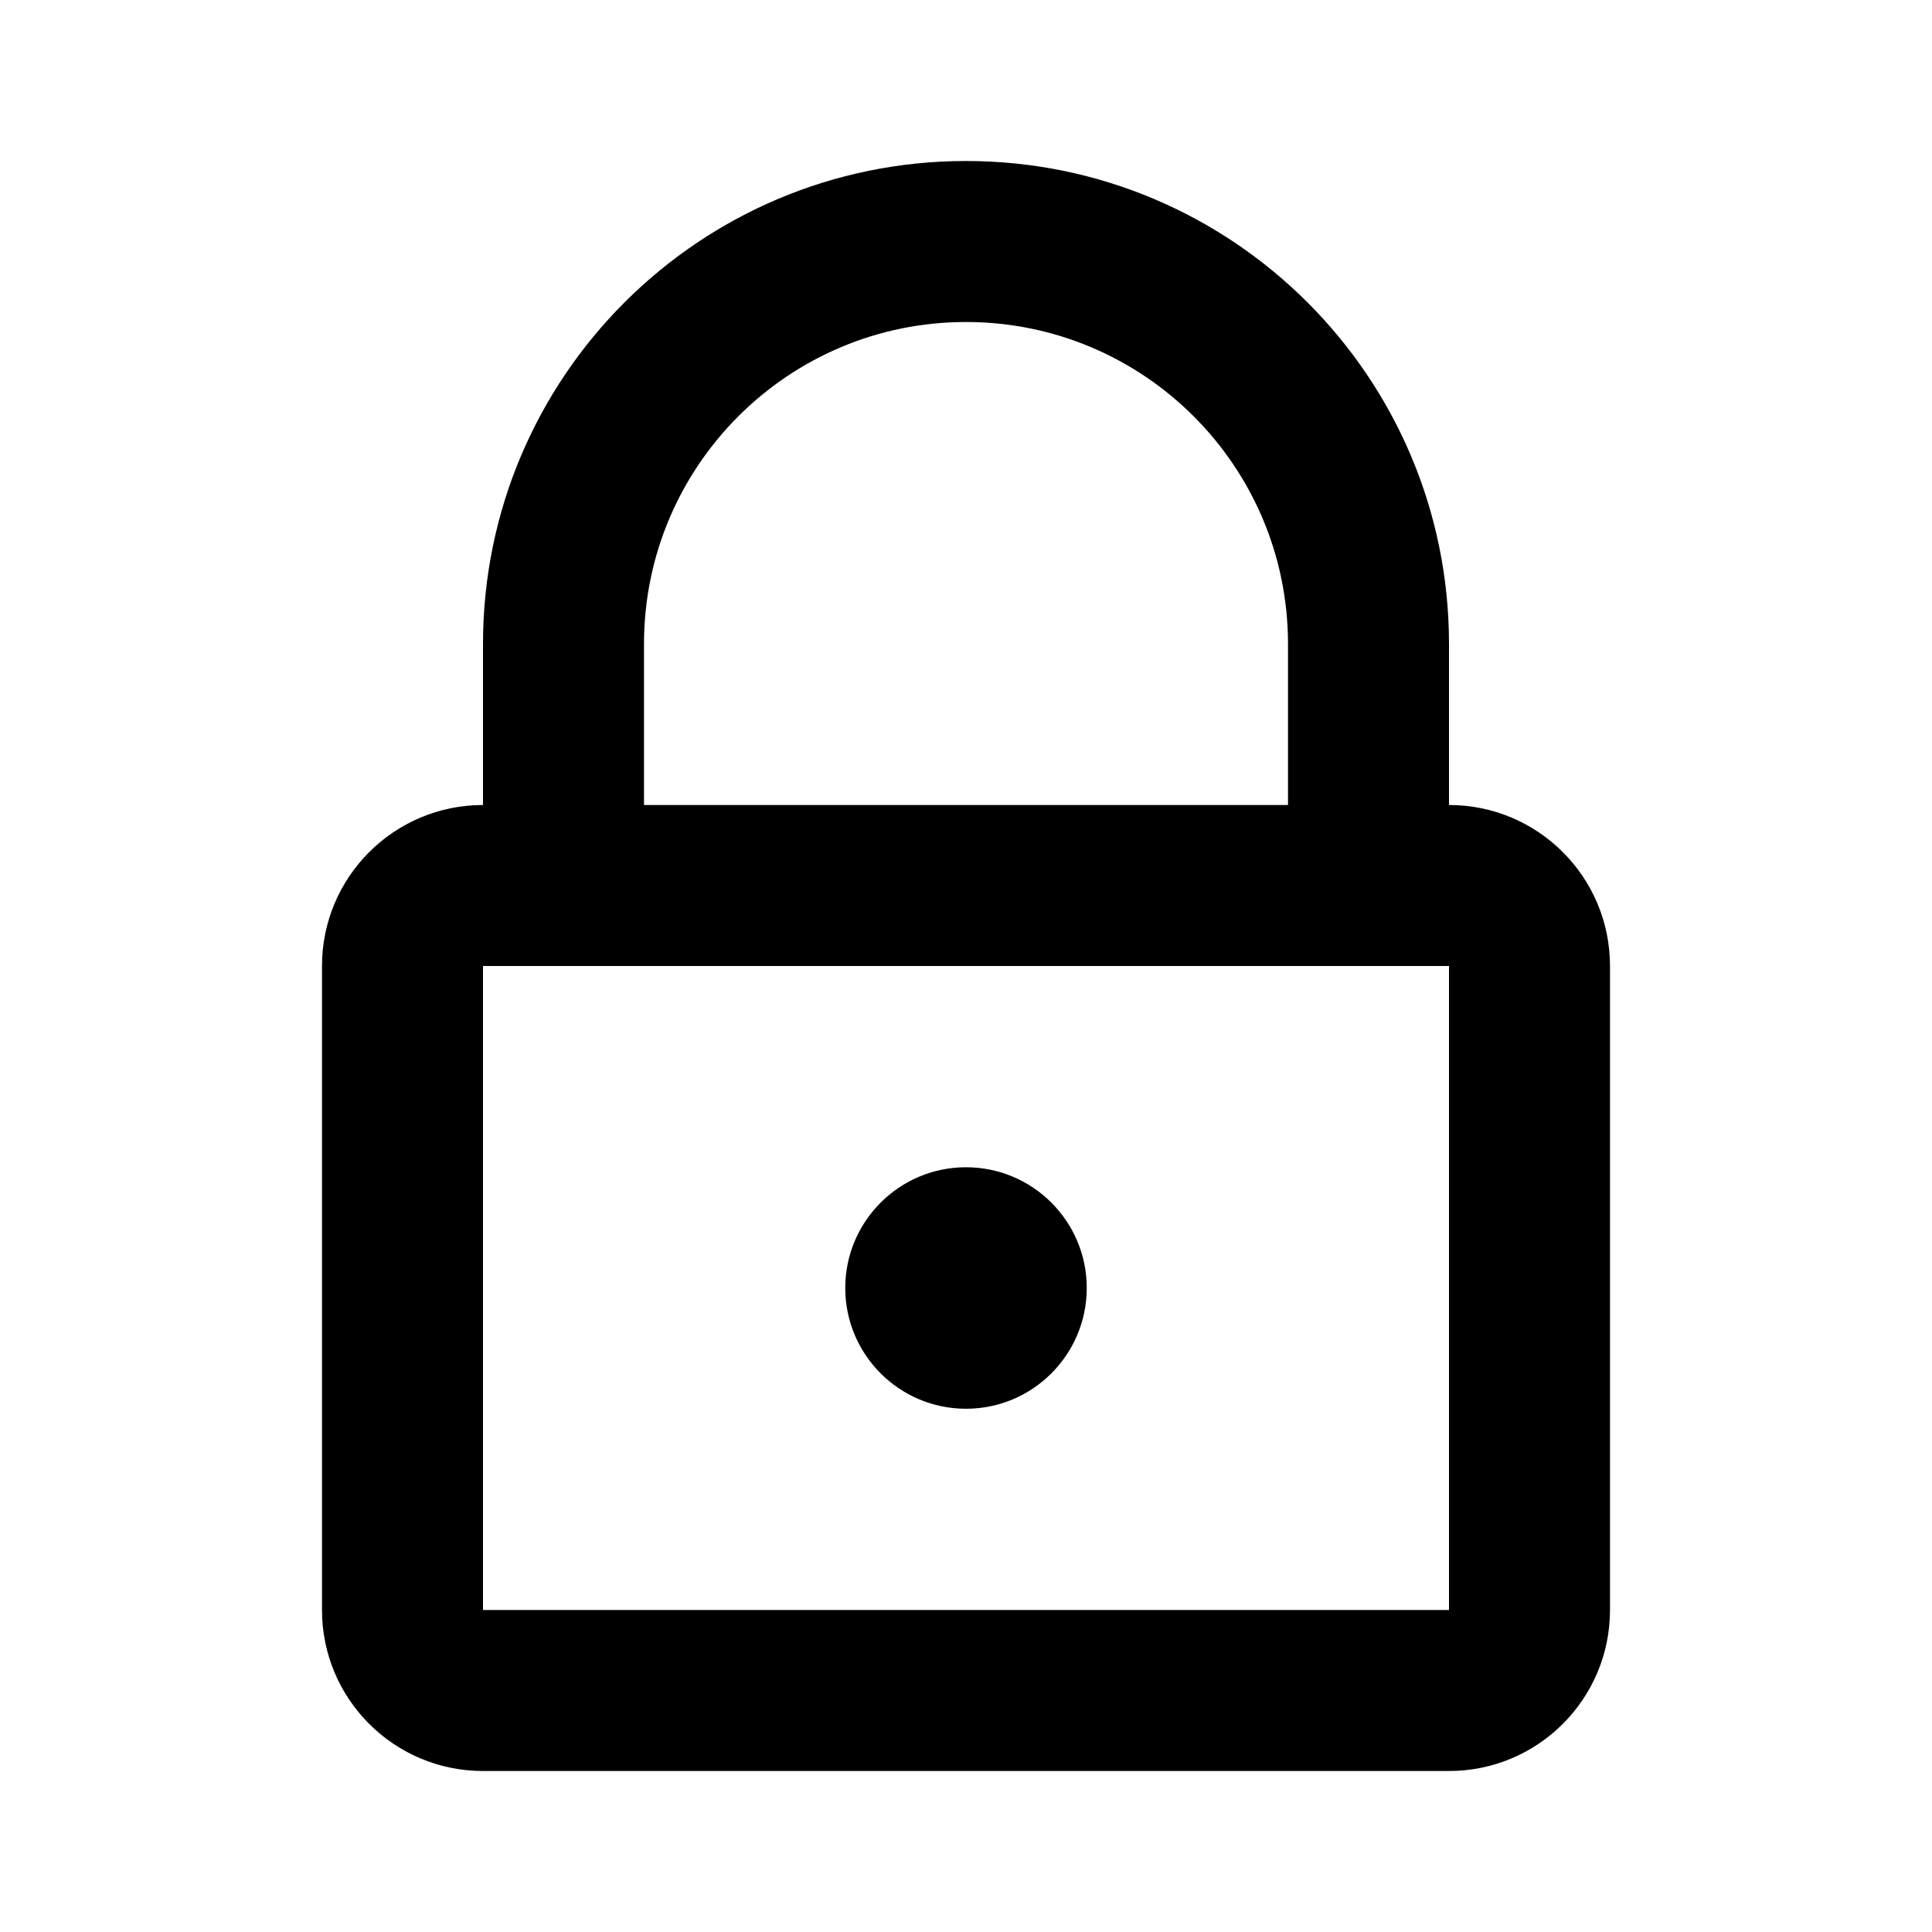
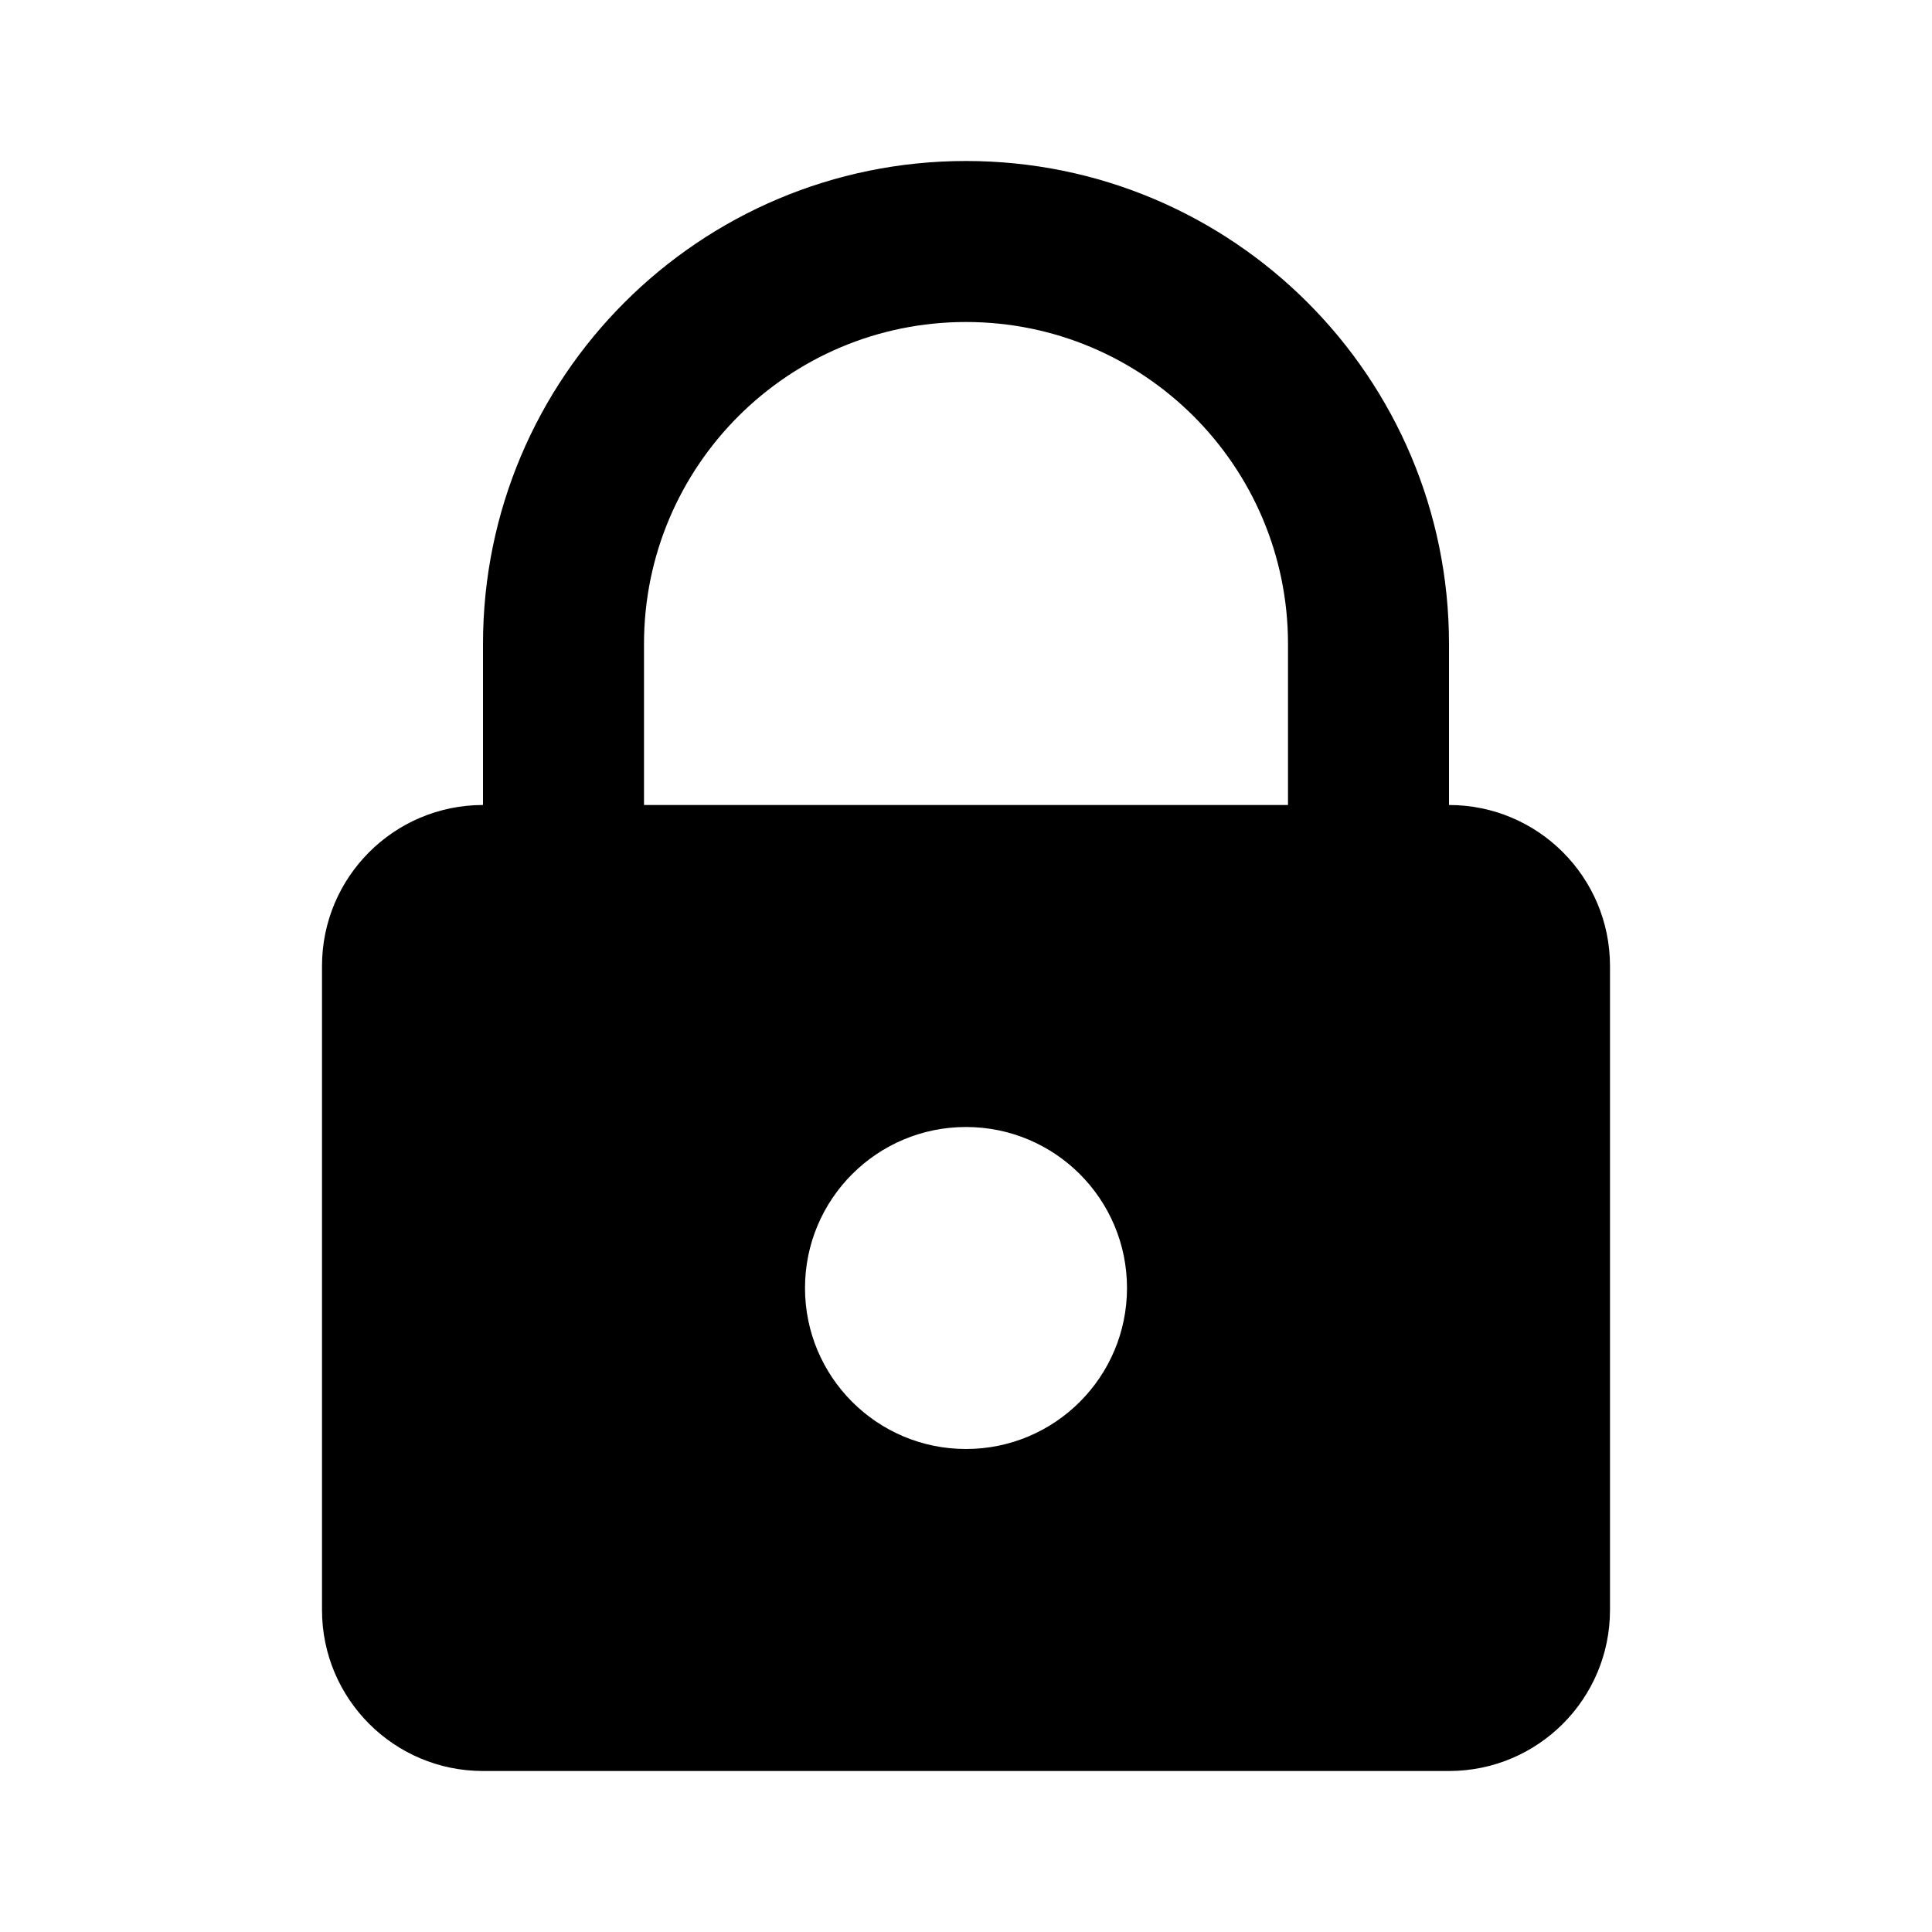
<svg xmlns="http://www.w3.org/2000/svg" width="24" height="24" viewBox="0 0 24 24" fill="none">
-   <path d="M13.5 16C13.5 16.828 12.828 17.5 12 17.5C11.172 17.5 10.5 16.828 10.5 16C10.5 15.172 11.172 14.5 12 14.5C12.828 14.5 13.5 15.172 13.5 16Z" fill="currentColor" />
-   <path fill-rule="evenodd" clip-rule="evenodd" d="M18 8V10C19.105 10 20 10.895 20 12V20C20 21.105 19.105 22 18 22H6C4.895 22 4 21.105 4 20V12C4 10.895 4.895 10 6 10V8C6 4.686 8.686 2 12 2C15.314 2 18 4.686 18 8ZM12 4C9.791 4 8 5.791 8 8V10H16V8C16 5.791 14.209 4 12 4ZM6 12V20H18V12H6Z" fill="currentColor" />
+   <path fill="currentColor" fill-rule="evenodd" d="M18 10V8A6 6 0 0 0 6 8v2a2 2 0 0 0-2 2v8a2 2 0 0 0 2 2h12a2 2 0 0 0 2-2v-8a2 2 0 0 0-2-2ZM8 8a4 4 0 1 1 8 0v2H8V8Zm4 10a2 2 0 1 0 0-4 2 2 0 0 0 0 4Z" clip-rule="evenodd" />
</svg>
